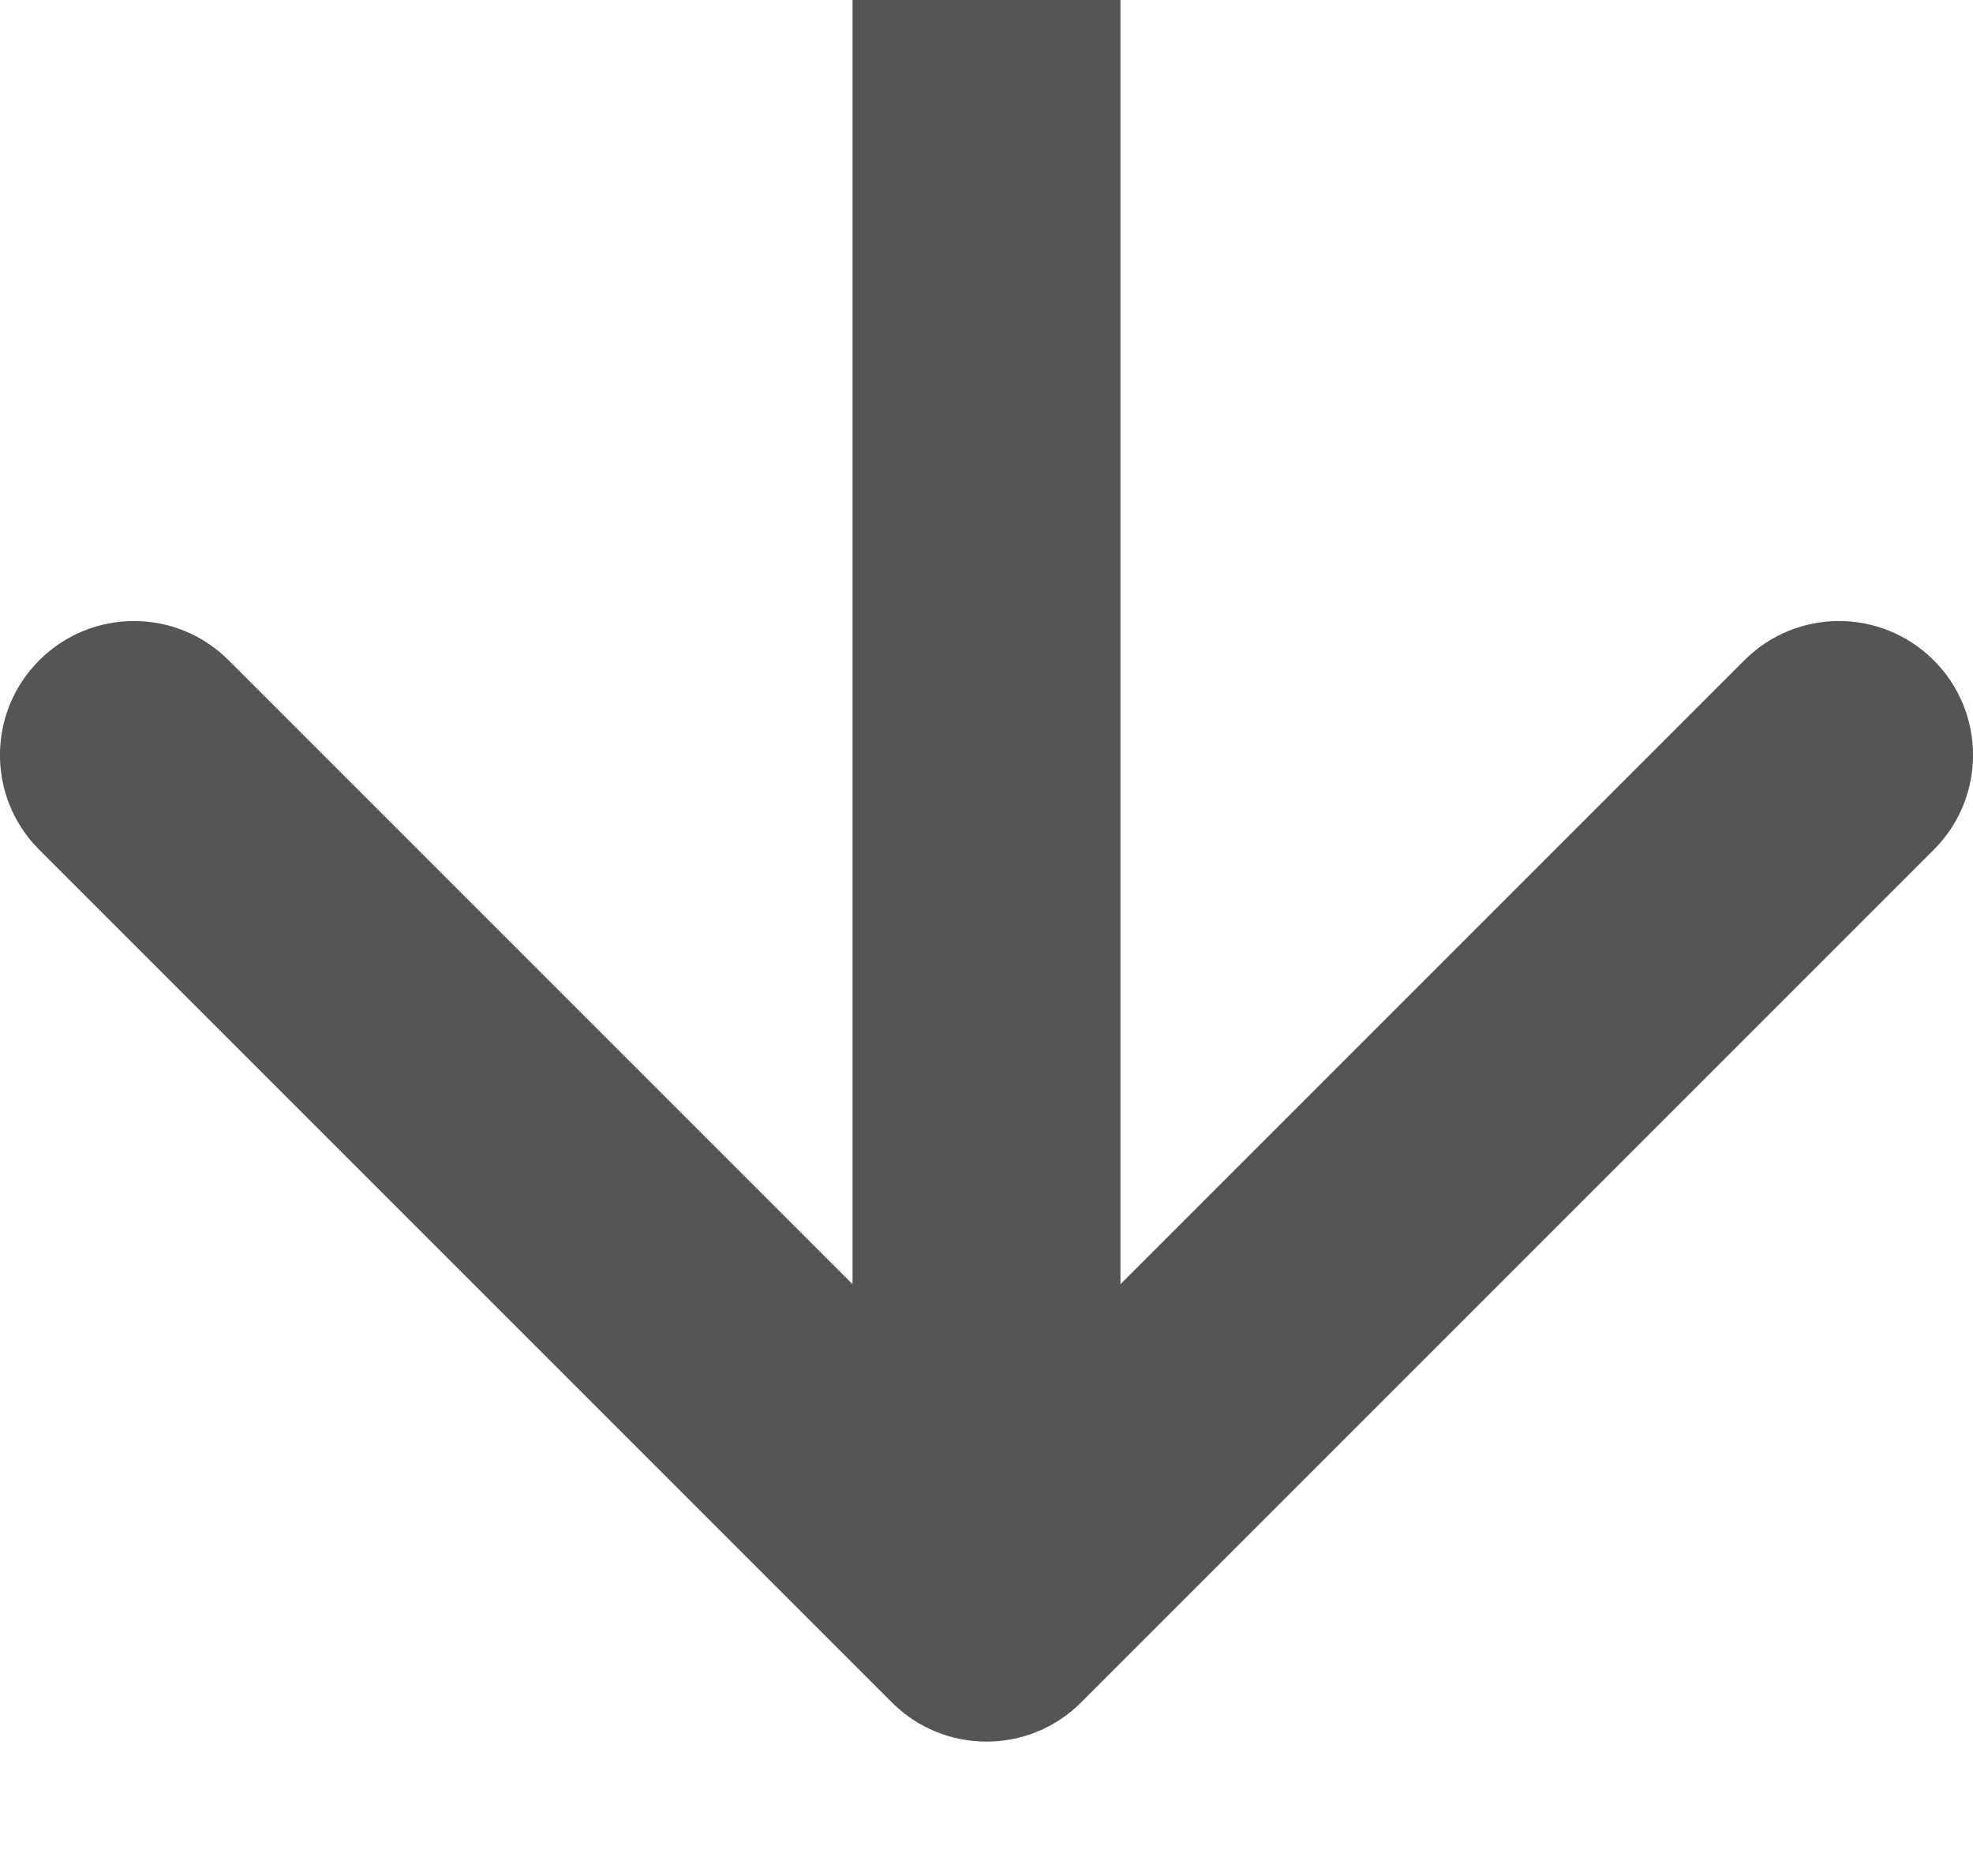
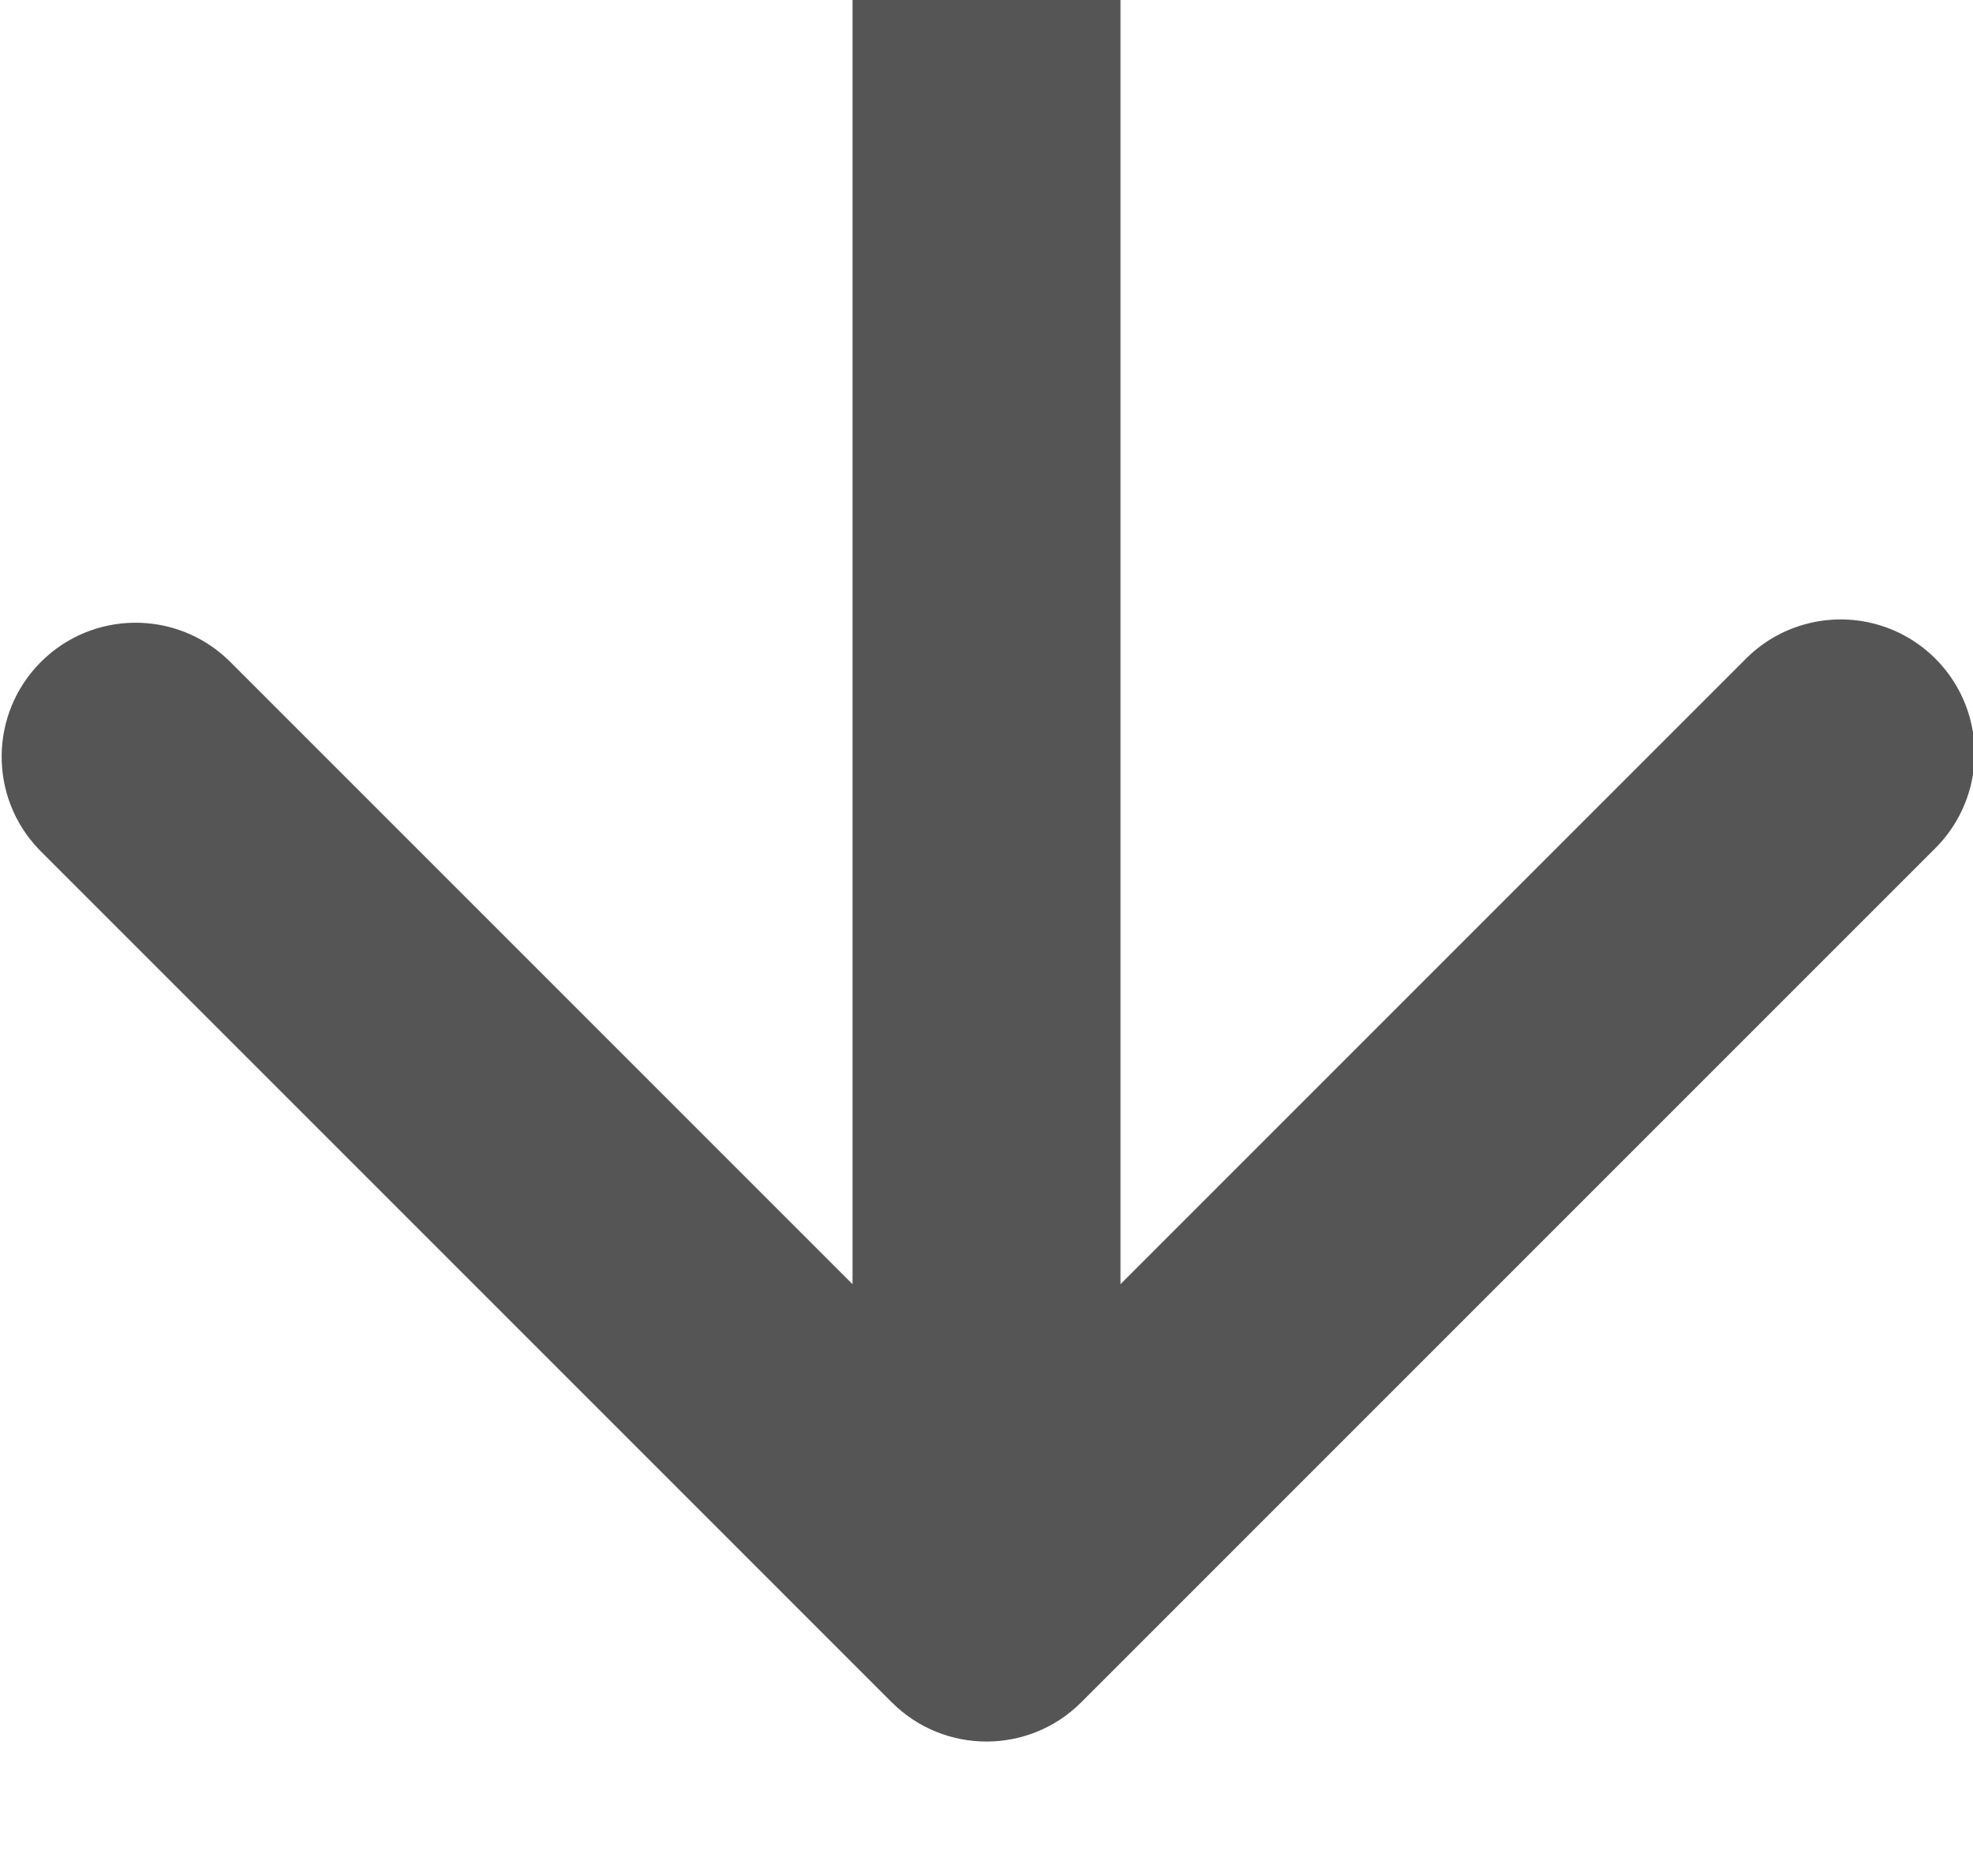
- <svg xmlns="http://www.w3.org/2000/svg" preserveAspectRatio="none" overflow="visible" style="display: block;" width="14.728" height="14" viewBox="0 0 14.728 14" fill="none">
-   <g id="Frame 277">
-     <path id="Arrow 1" d="M6.657 12.707C7.047 13.098 7.681 13.098 8.071 12.707L14.435 6.343C14.826 5.953 14.826 5.319 14.435 4.929C14.044 4.538 13.411 4.538 13.021 4.929L7.364 10.586L1.707 4.929C1.317 4.538 0.683 4.538 0.293 4.929C-0.098 5.319 -0.098 5.953 0.293 6.343L6.657 12.707ZM7.364 4.37113e-08L6.364 0L6.364 12L7.364 12L8.364 12L8.364 8.74226e-08L7.364 4.37113e-08Z" fill="#555555" />
-   </g>
+ <svg xmlns="http://www.w3.org/2000/svg" width="14.728" height="14" fill="none" overflow="visible" preserveAspectRatio="none" style="display:block" viewBox="0 0 14.728 14">
+   <path fill="#555" d="M6.657 12.707a1 1 0 0 0 1.414 0l6.364-6.364a1 1 0 1 0-1.414-1.414l-5.657 5.657-5.657-5.657A1 1 0 0 0 .293 6.343zM7.364 0h-1v12h2V0z" />
</svg>
